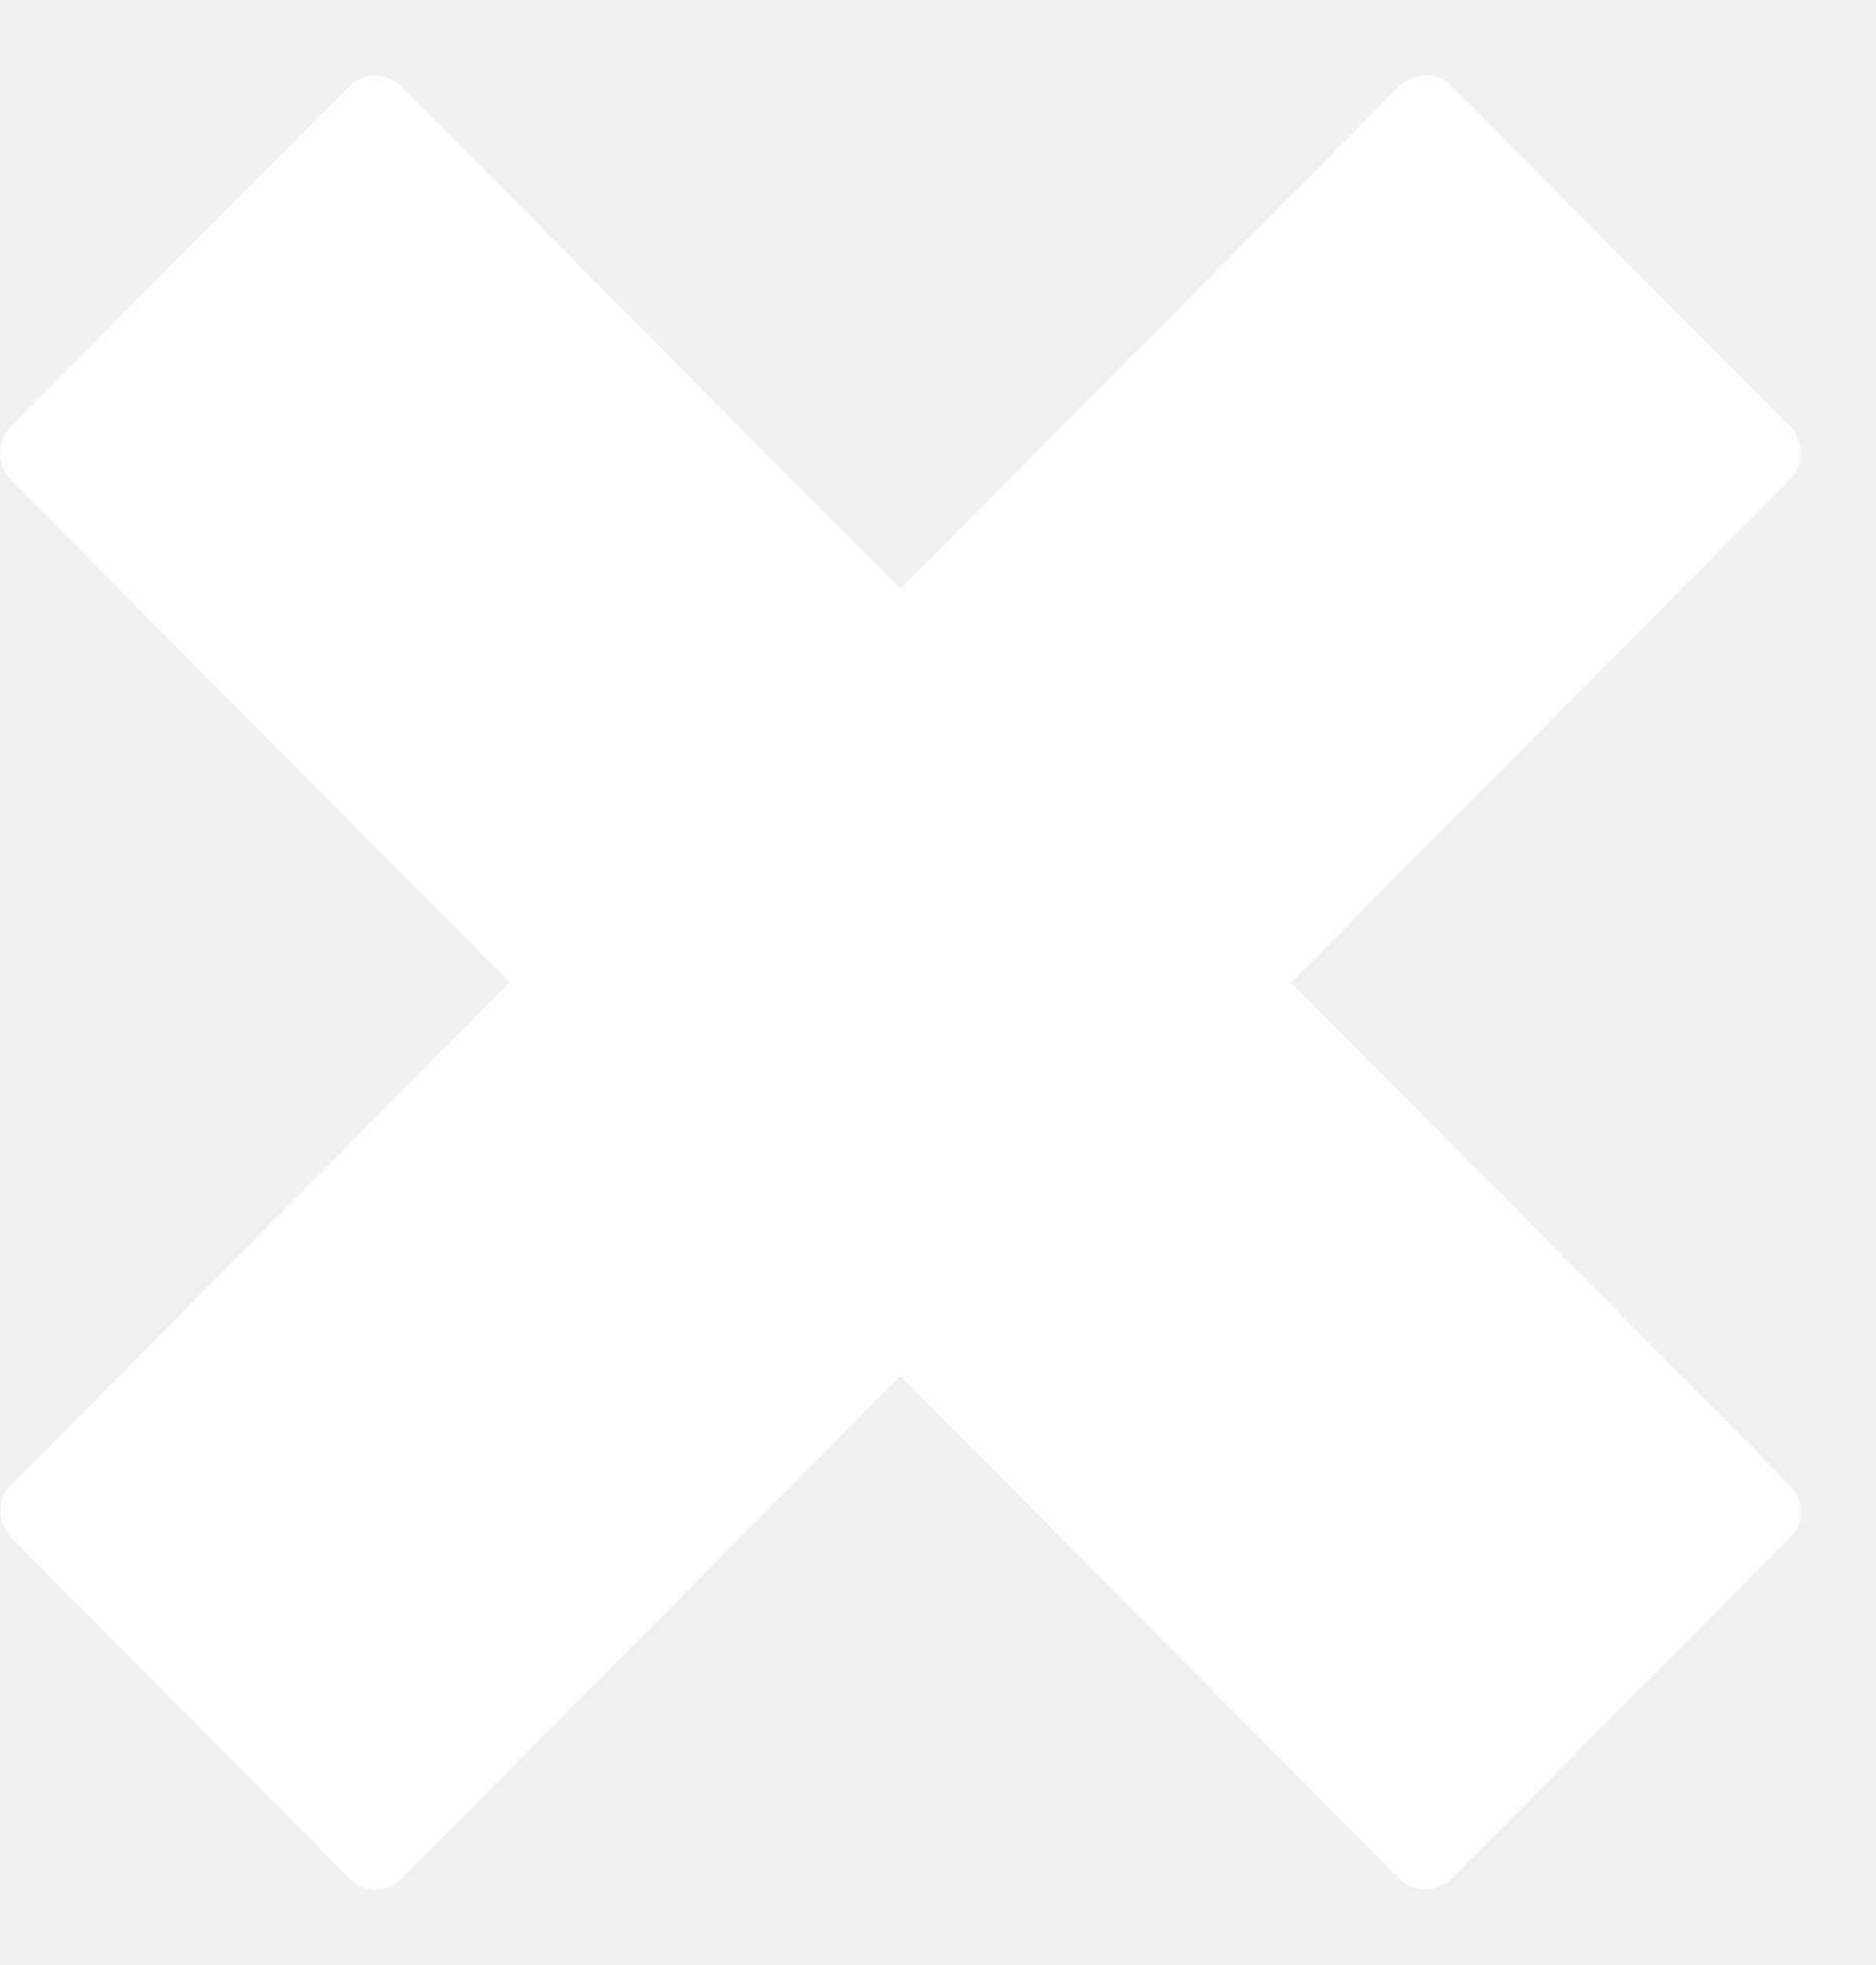
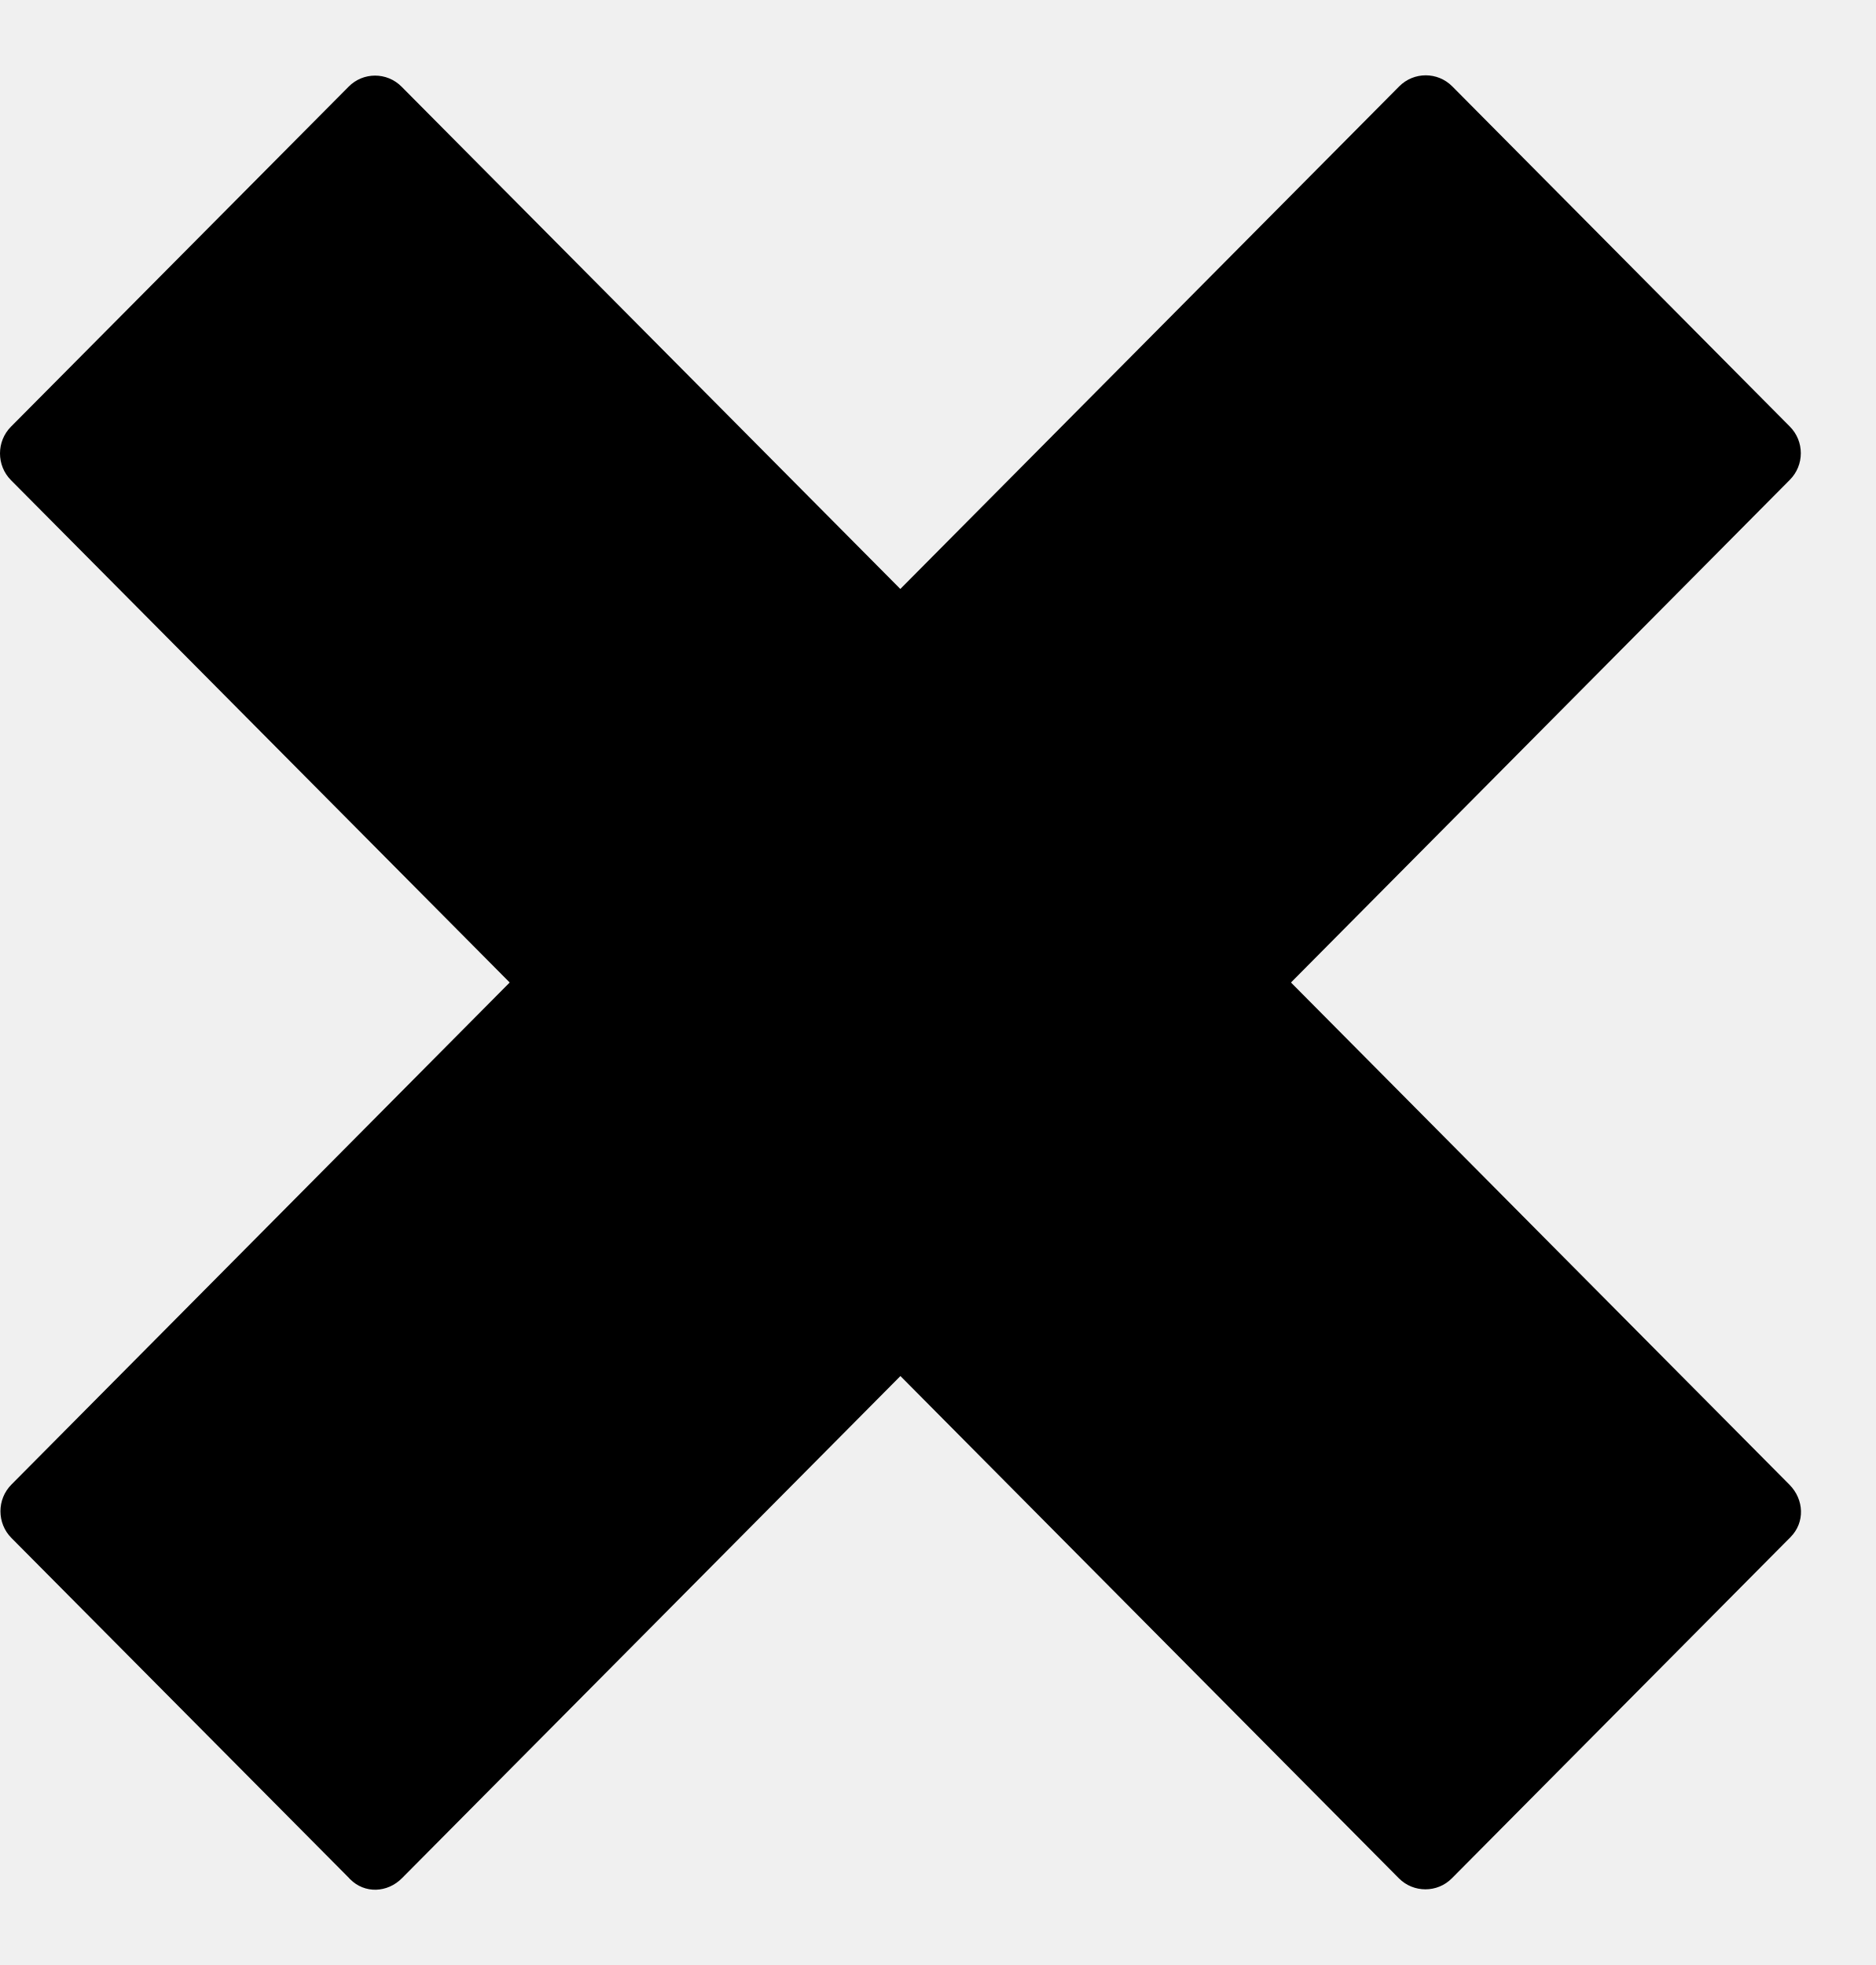
<svg xmlns="http://www.w3.org/2000/svg" width="21px" height="22px" viewBox="0 0 21 22" version="1.1">
  <defs />
-   <g id="Page-1" stroke="none" stroke-width="1" fill="none" fill-rule="evenodd">
-     <g id="teamawesome-timesheets-mobile-MENU" transform="translate(-340, -54)" fill="#FFFFFF" fill-rule="nonzero">
+   <g id="Page-1" stroke="none" stroke-width="1" fill-rule="evenodd">
+     <g id="teamawesome-timesheets-mobile-MENU" transform="translate(-340, -54)" fill-rule="nonzero">
      <g id="Header">
        <g id="remove-2" transform="translate(340, 54)">
          <g id="Filled_Icons_1_">
            <g id="Filled_Icons">
              <path d="M20.037,16.623 L14.455,11 L20.04,5.373 C20.205,5.208 20.205,4.94 20.04,4.775 L16.261,0.967 C16.097,0.802 15.831,0.802 15.667,0.967 L10.081,6.594 L4.497,0.971 C4.333,0.805 4.066,0.805 3.903,0.971 L0.123,4.777 C-0.041,4.942 -0.041,5.211 0.123,5.376 L5.707,11 L0.128,16.621 C-0.036,16.786 -0.036,17.054 0.128,17.219 L3.909,21.027 C3.913,21.032 3.916,21.037 3.92,21.039 C4.084,21.204 4.338,21.193 4.502,21.027 L10.082,15.406 L15.663,21.029 C15.827,21.194 16.094,21.194 16.257,21.029 L20.037,17.221 C20.042,17.217 20.047,17.213 20.049,17.209 C20.212,17.044 20.201,16.789 20.037,16.623 Z" id="Shape" />
            </g>
          </g>
        </g>
      </g>
    </g>
  </g>
</svg>
